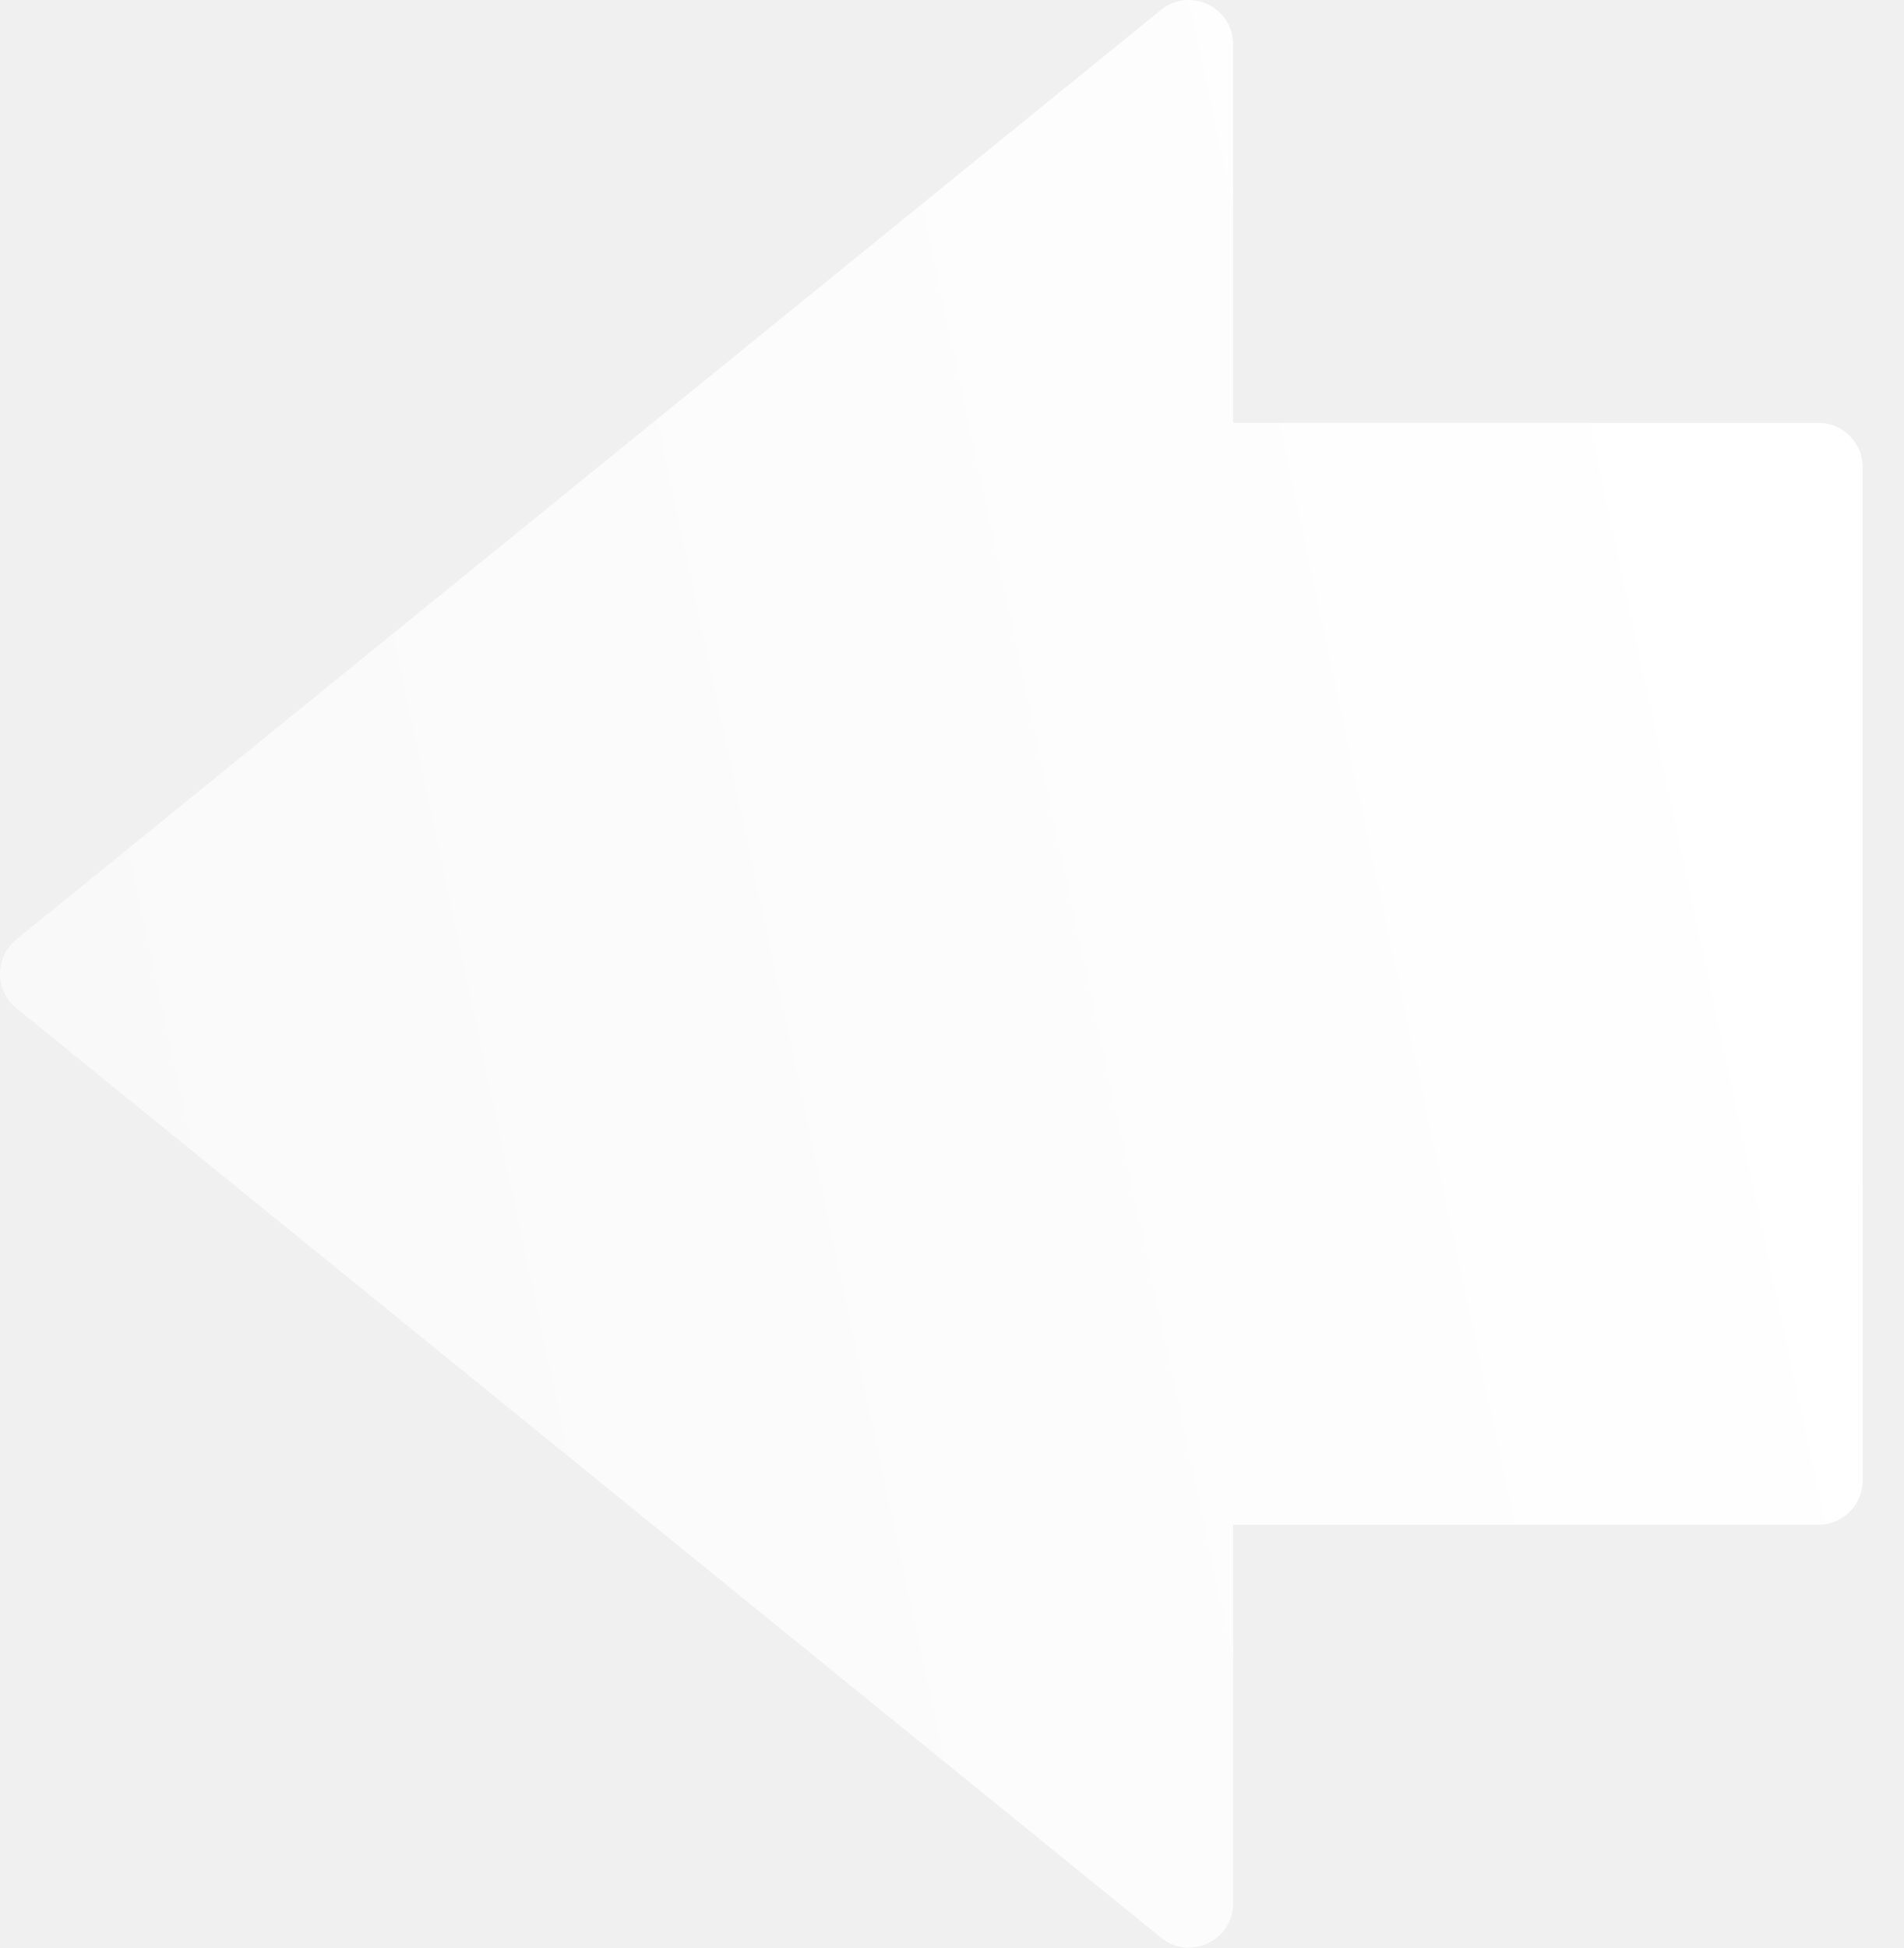
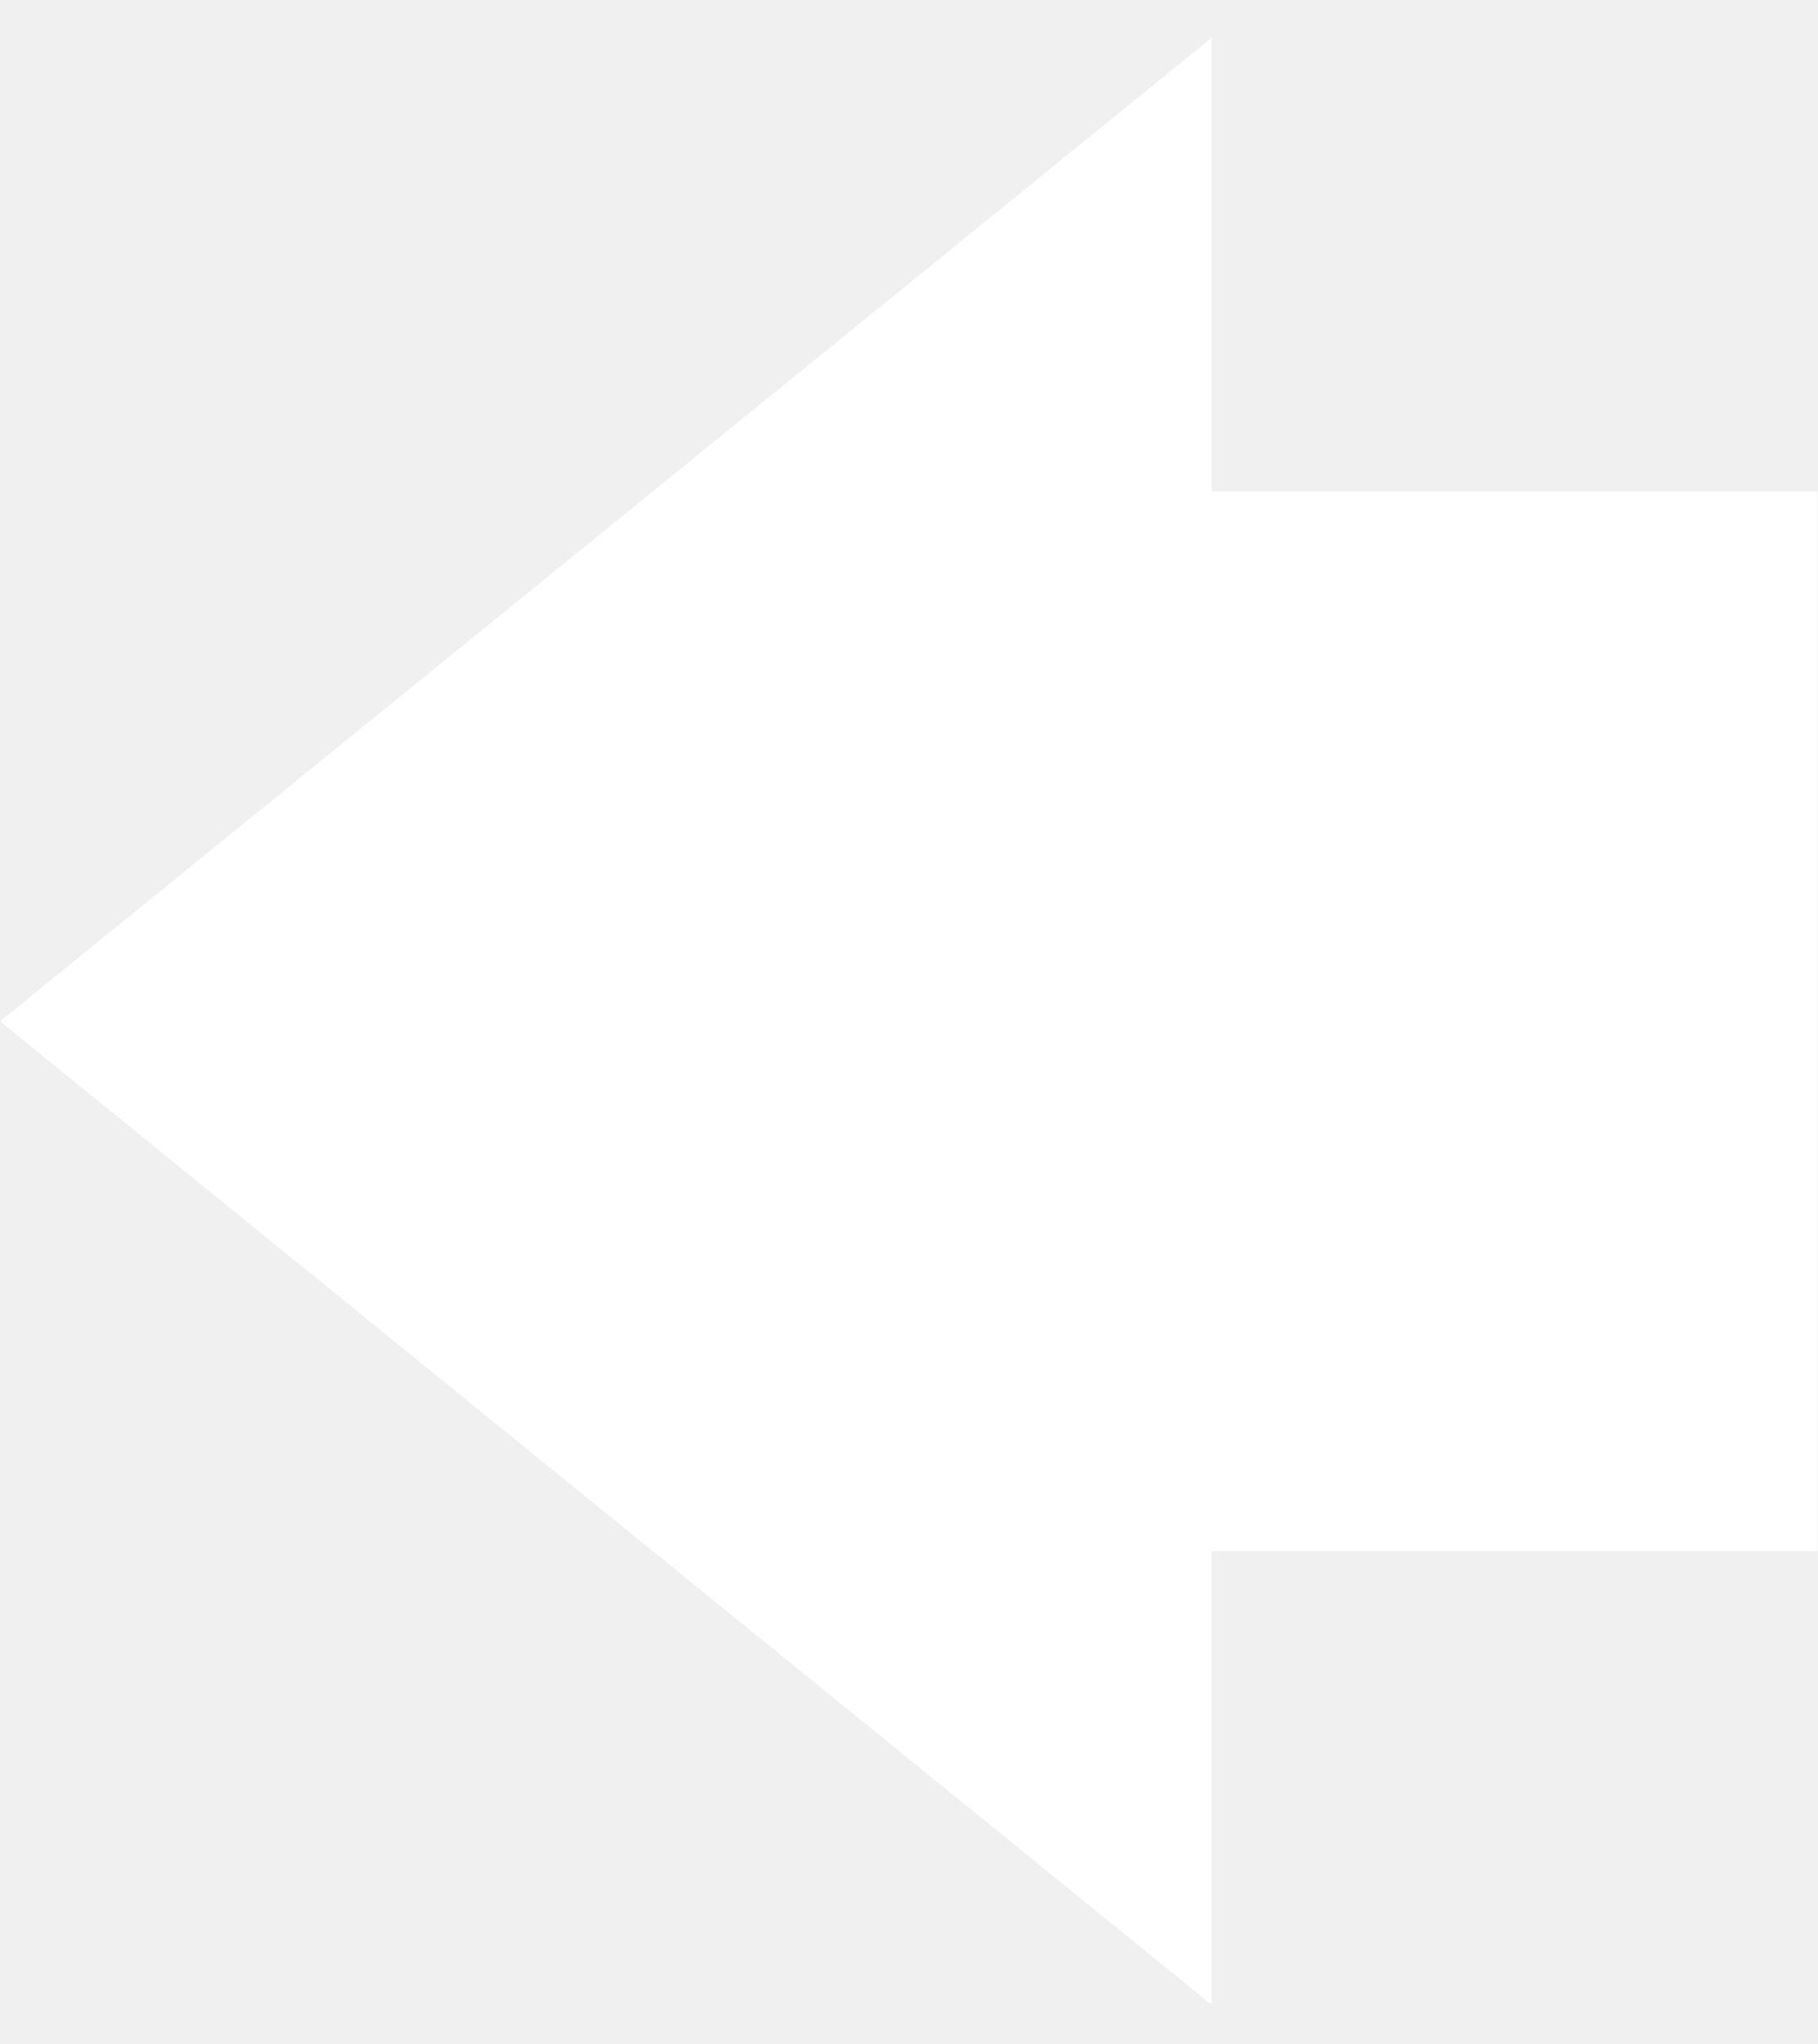
- <svg xmlns="http://www.w3.org/2000/svg" width="43" height="44" viewBox="0 0 43 44" fill="none">
-   <path d="M27.858 1.002C27.858 0.16 26.881 -0.305 26.228 0.225L0.37 21.219C-0.123 21.62 -0.123 22.372 0.37 22.772L26.228 43.766C26.881 44.297 27.858 43.832 27.858 42.99V34.44L41.08 34.44C41.632 34.44 42.08 33.992 42.08 33.44L42.08 10.551C42.08 9.999 41.632 9.551 41.08 9.551L27.858 9.551V1.002Z" fill="url(#paint0_linear_298_190)" />
-   <defs>
-     <linearGradient id="paint0_linear_298_190" x1="-2.37668e-08" y1="21.996" x2="40.237" y2="13.385" gradientUnits="userSpaceOnUse">
-       <stop stop-color="white" stop-opacity="0.6" />
-       <stop offset="1" stop-color="white" />
-     </linearGradient>
-   </defs>
+ <svg xmlns="http://www.w3.org/2000/svg" width="16" height="18" viewBox="0 0 16 18" fill="none">
+   <path d="M10.667 17.654L9.53674e-07 8.994L10.667 0.333V4.327H16V13.66H10.667V17.654Z" fill="white" />
</svg>
